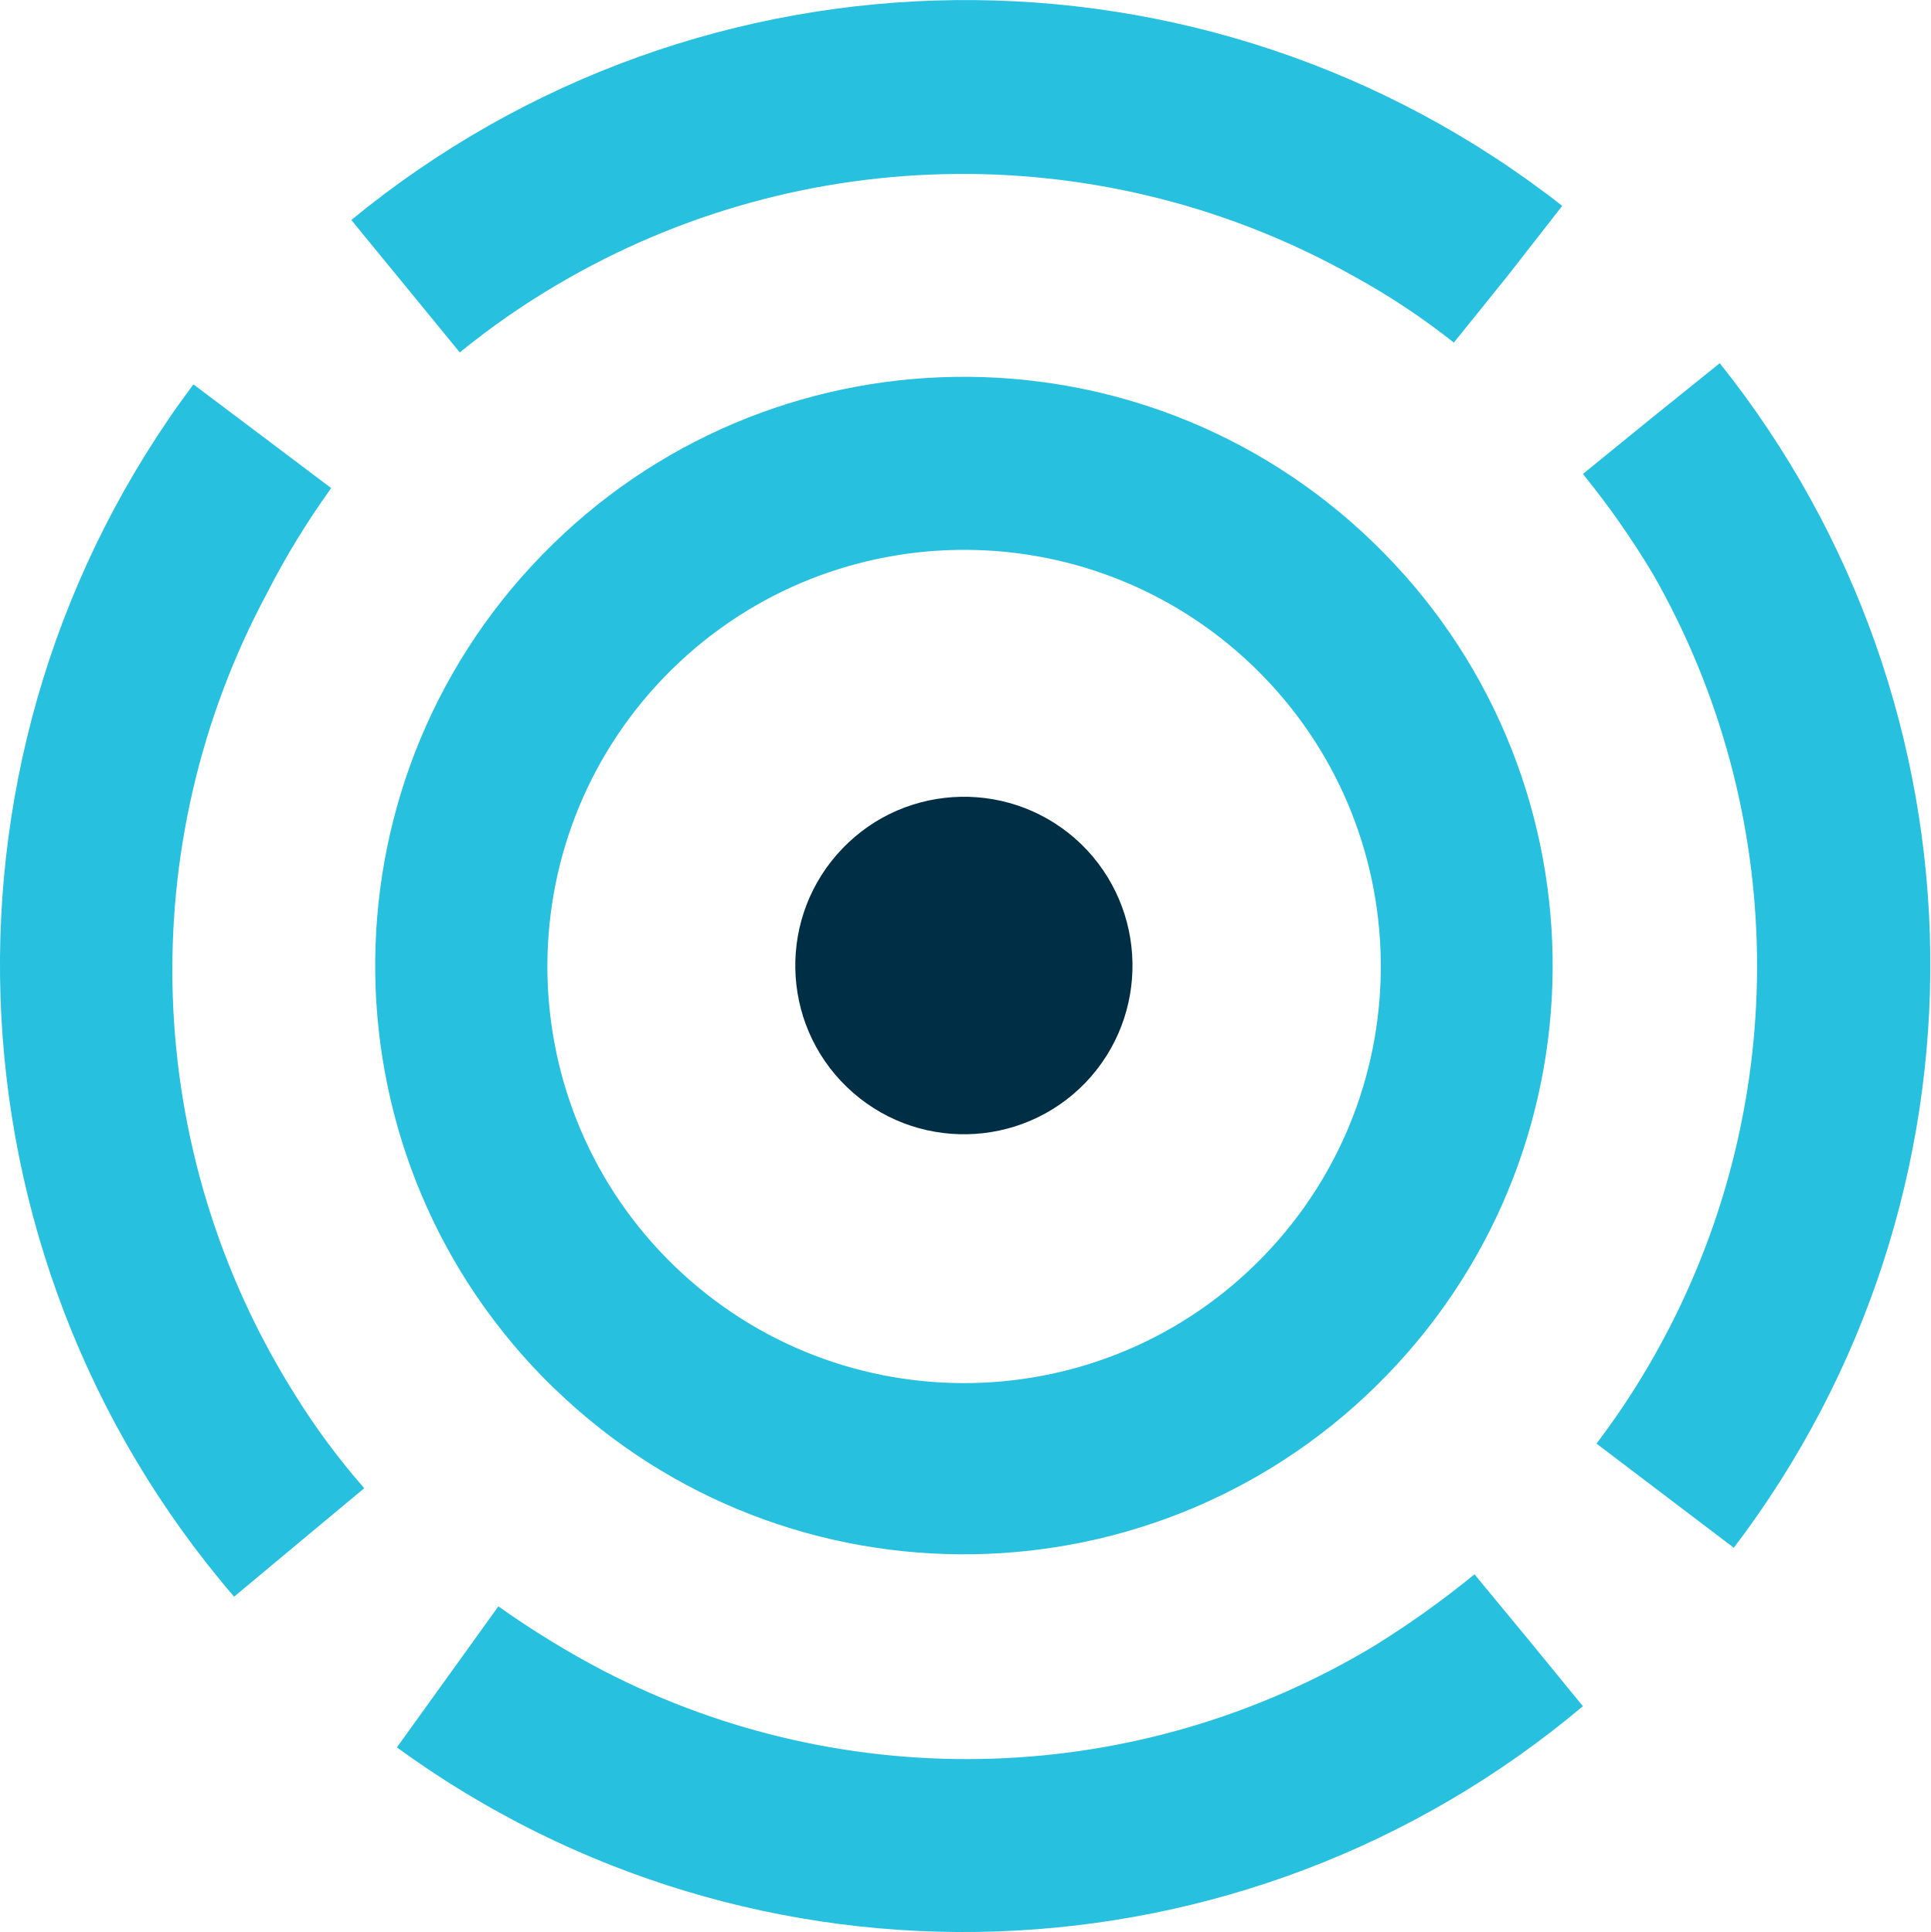
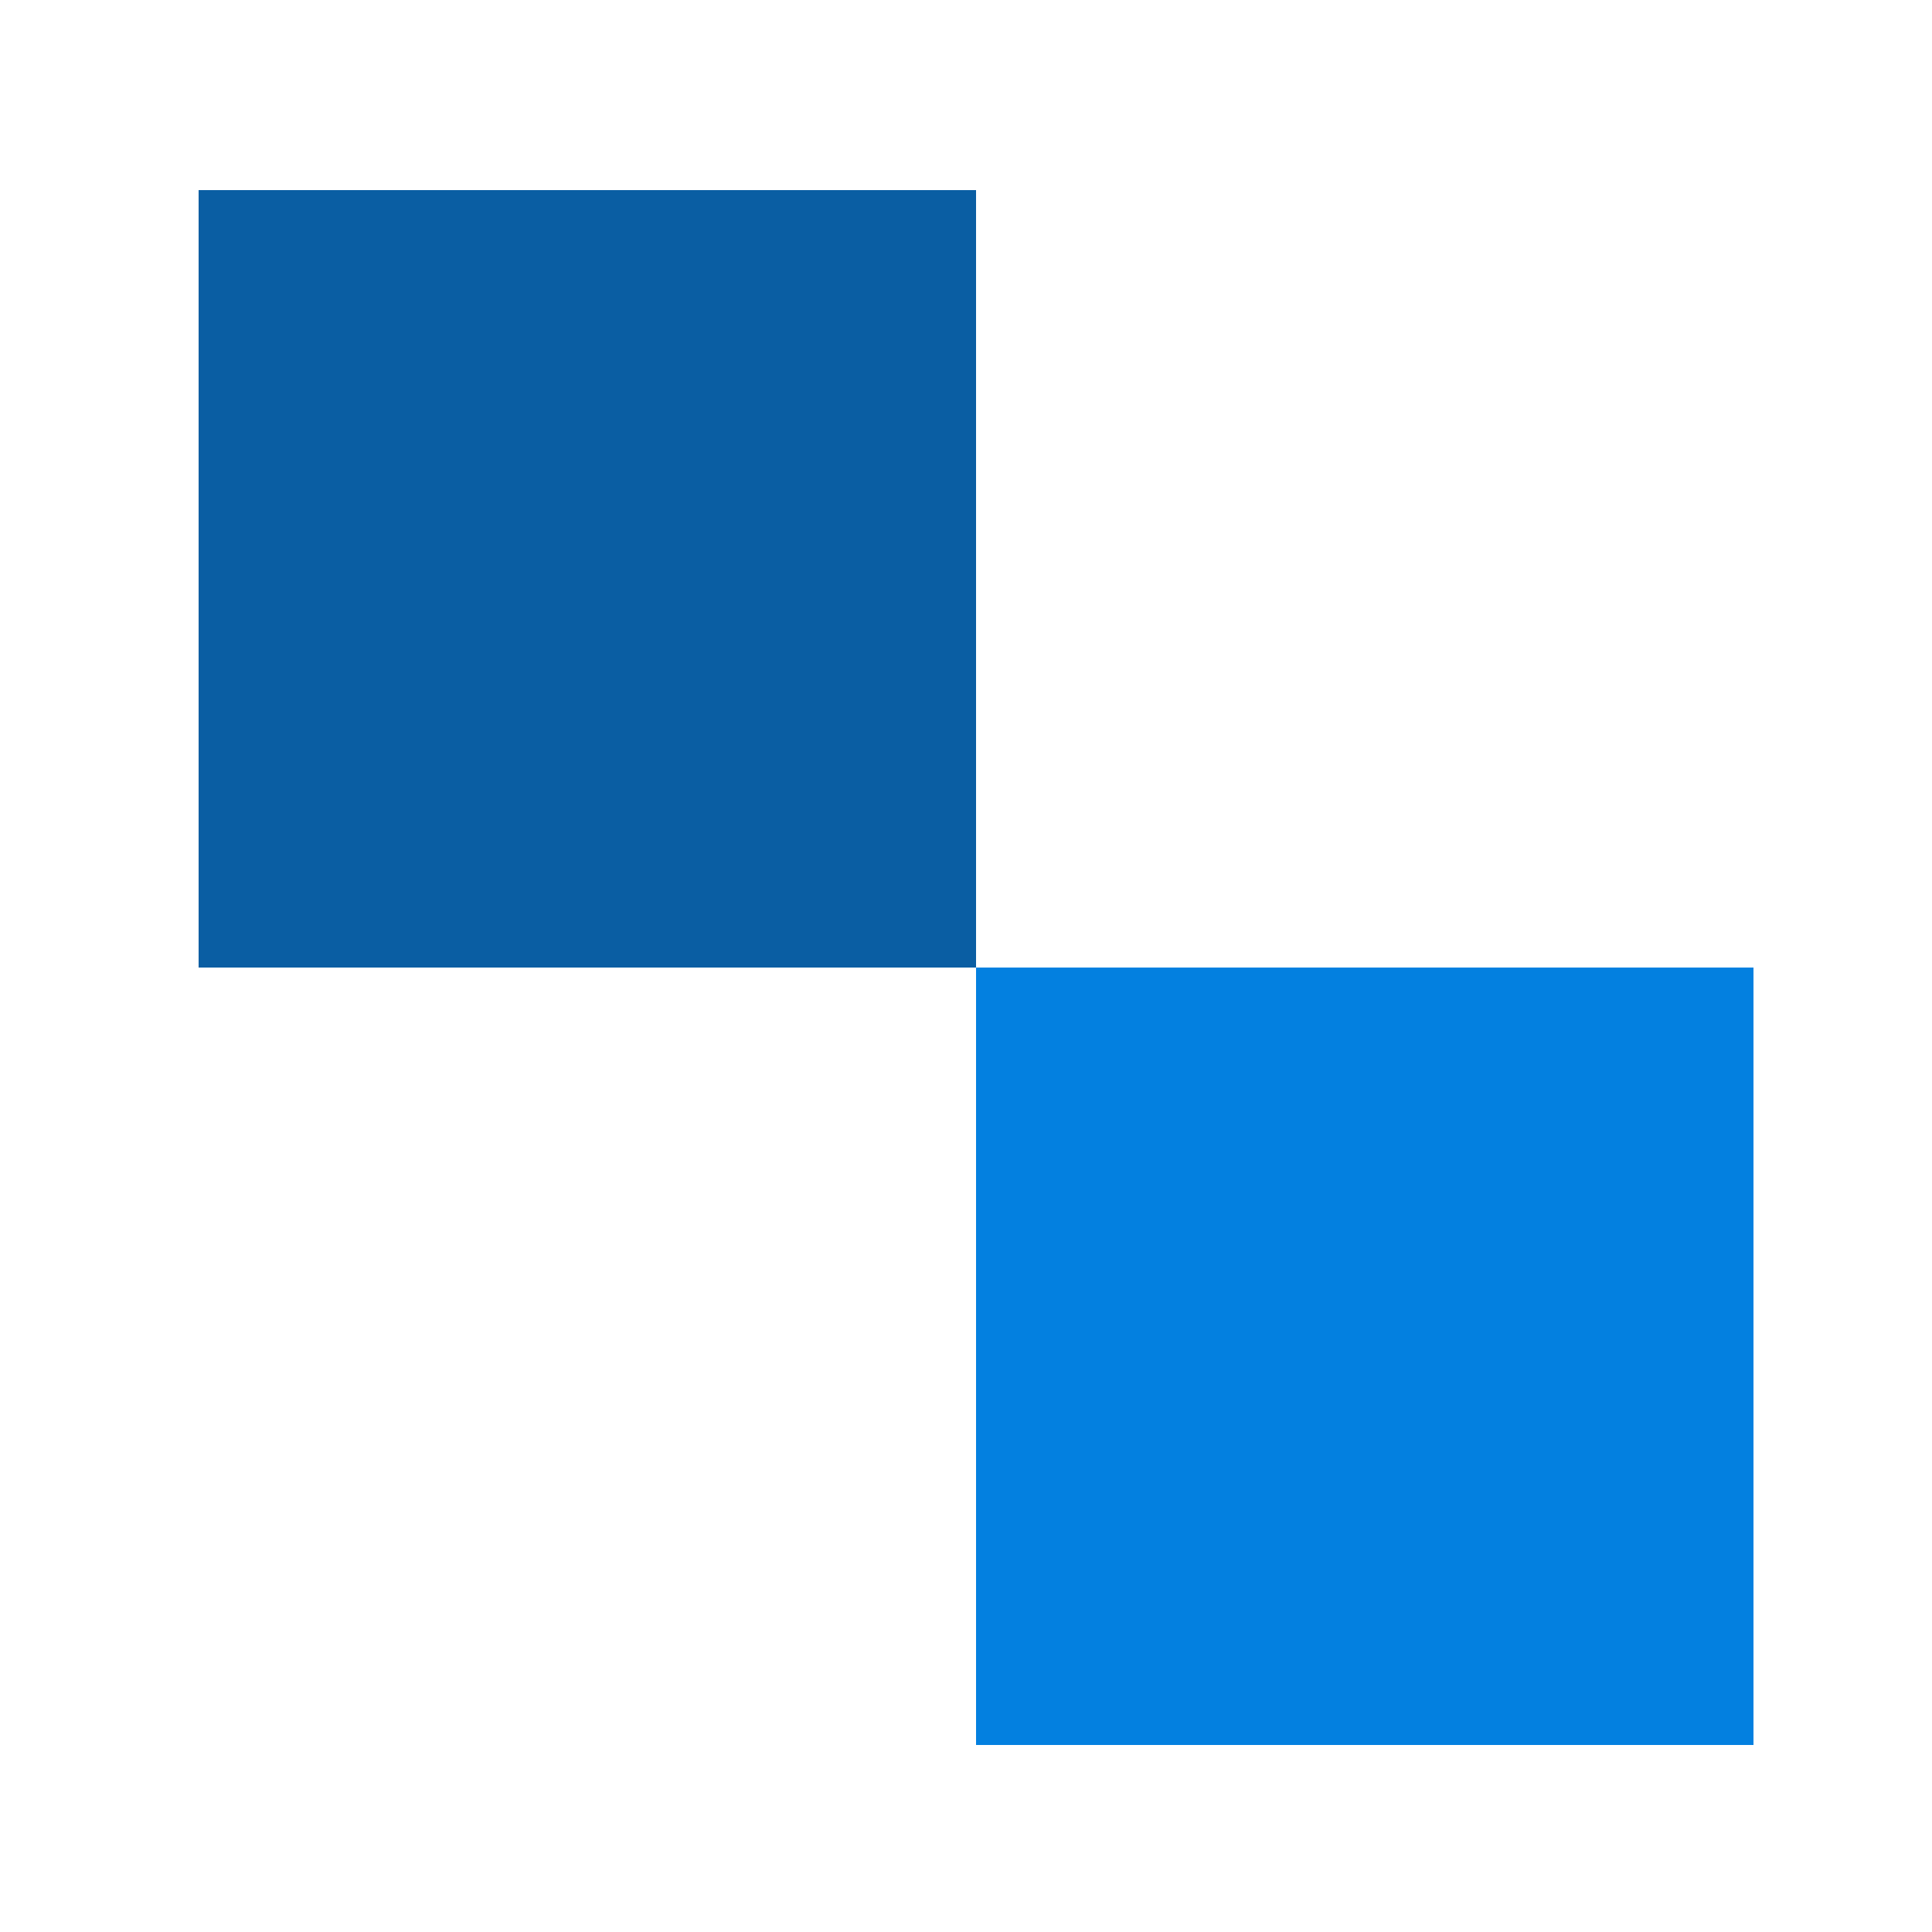
- <svg xmlns="http://www.w3.org/2000/svg" version="1.1" id="Layer_4" x="0px" y="0px" width="25.966px" height="25.986px" viewBox="86.999 37.031 25.966 25.986" enable-background="new 86.999 37.031 25.966 25.986" xml:space="preserve">
-   <path fill="#27C0DE" d="M94.461,55.711c3.144,3.04,8.157,2.956,11.198-0.188c3.04-3.144,2.956-8.157-0.188-11.197  c-3.14-3.036-8.143-2.958-11.186,0.175c-3.047,3.137-2.975,8.15,0.162,11.198C94.453,55.702,94.457,55.706,94.461,55.711z   M103.862,45.997c2.227,2.15,2.289,5.699,0.138,7.926c-2.15,2.227-5.699,2.288-7.926,0.139c-2.227-2.151-2.289-5.699-0.138-7.926  l0,0C98.088,43.912,101.633,43.85,103.862,45.997z" />
-   <path fill="#27C0DE" d="M91.725,39.99l1.459,1.781c0.414-0.337,0.853-0.643,1.314-0.913c3.301-1.947,7.391-1.985,10.729-0.102  c0.467,0.257,0.911,0.552,1.329,0.883l0.729-0.905l0,0l0.729-0.934C103.211,36.039,96.439,36.118,91.725,39.99z" />
-   <path fill="#27C0DE" d="M109.189,42.676l-0.897,0.73c0.349,0.429,0.666,0.883,0.949,1.357c1.811,3.177,1.86,7.061,0.132,10.284  c-0.262,0.49-0.562,0.959-0.898,1.401l1.847,1.401c3.594-4.728,3.516-11.292-0.189-15.933L109.189,42.676z" />
-   <path fill="#27C0DE" d="M89.601,42.201c-3.665,4.891-3.437,11.671,0.547,16.306l0.875-0.73l0,0l0.876-0.729  c-0.352-0.401-0.669-0.831-0.949-1.285c-2.041-3.262-2.178-7.367-0.357-10.758c0.25-0.491,0.539-0.961,0.861-1.409l-0.92-0.693l0,0  L89.601,42.201z" />
-   <path fill="#27C0DE" d="M108.292,59.98l-0.729-0.891l0,0l-0.729-0.883c-0.429,0.351-0.88,0.672-1.351,0.964  c-3.162,1.902-7.085,2.029-10.364,0.335c-0.491-0.257-0.964-0.547-1.416-0.868l-1.365,1.897  C97.151,64.041,103.734,63.813,108.292,59.98z" />
-   <path fill="#002E44" d="M101.541,48.383c-0.903-0.87-2.34-0.843-3.209,0.06s-0.843,2.34,0.06,3.21  c0.902,0.868,2.338,0.842,3.208-0.059l0,0C102.467,50.69,102.44,49.255,101.541,48.383z" />
+ <svg xmlns="http://www.w3.org/2000/svg" version="1.1" id="Layer_1" x="0px" y="0px" viewBox="0 0 250 250" style="enable-background:new 0 0 250 250;" xml:space="preserve">
+   <rect fill="#0A5EA3" x="25.7" y="24.6" class="st0" width="100.6" height="100.6" />
+   <rect fill="#0380E0" x="126.3" y="125.2" class="st1" width="100.6" height="100.6" />
</svg>
